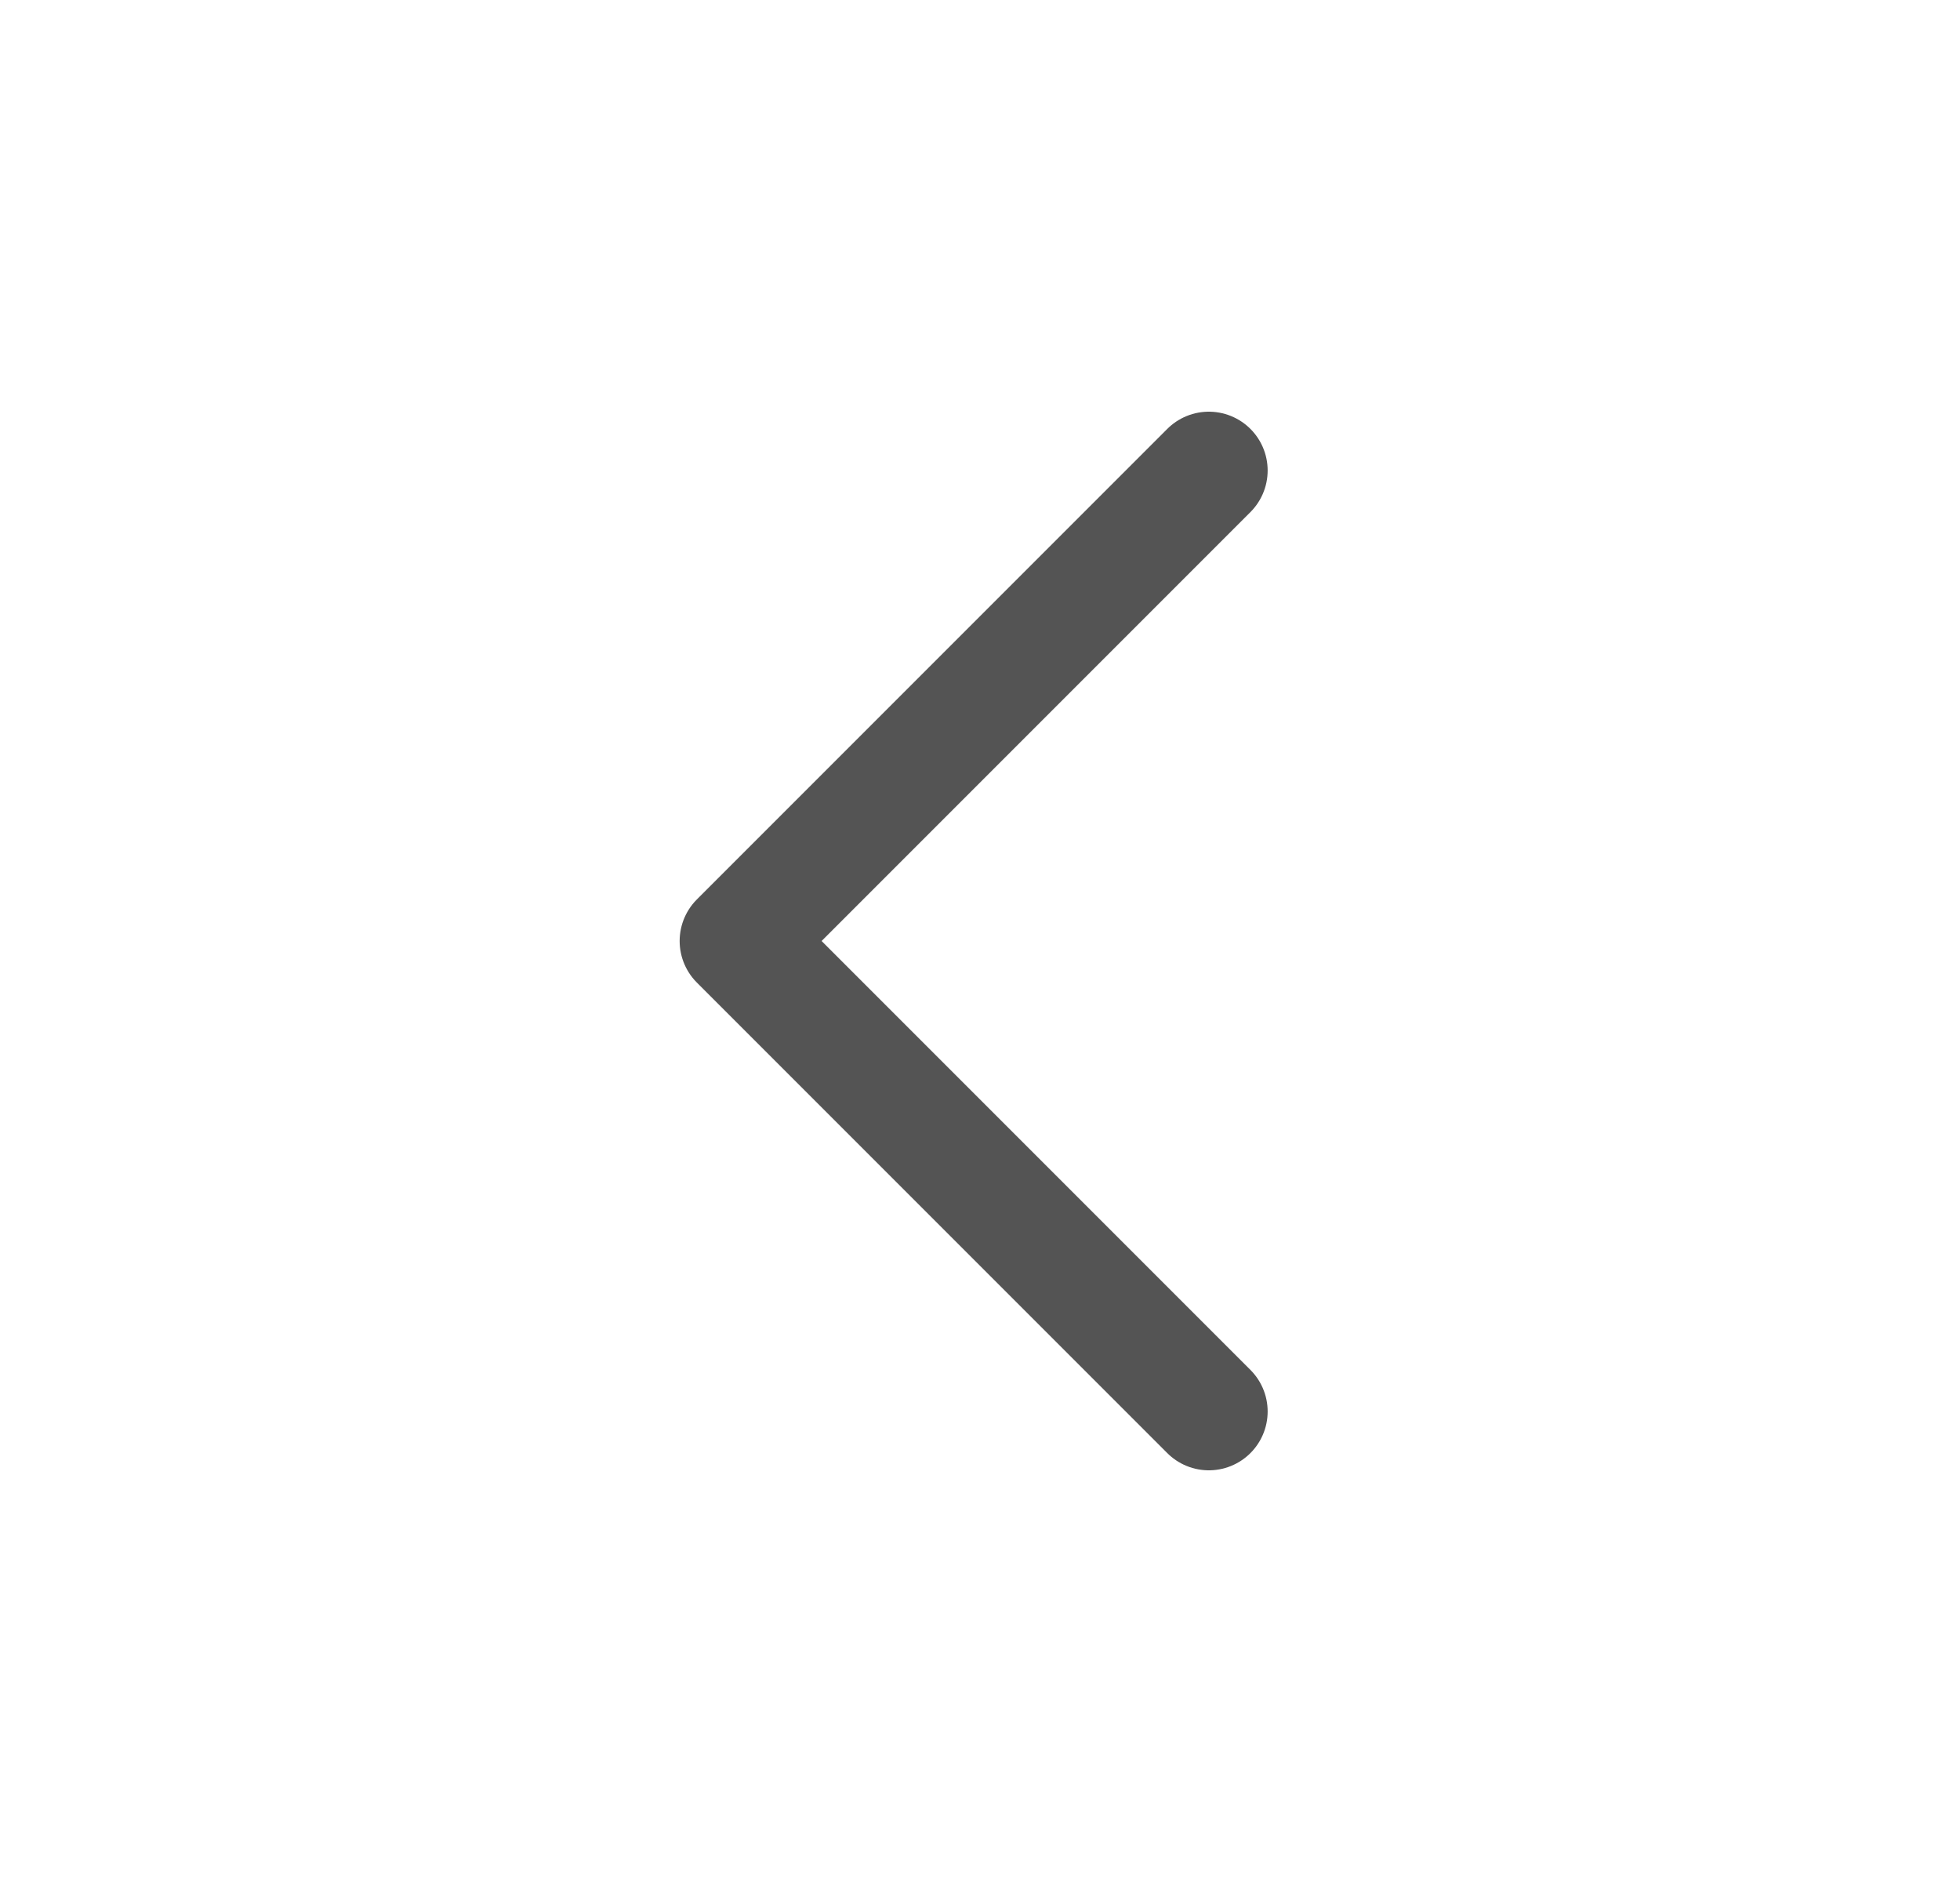
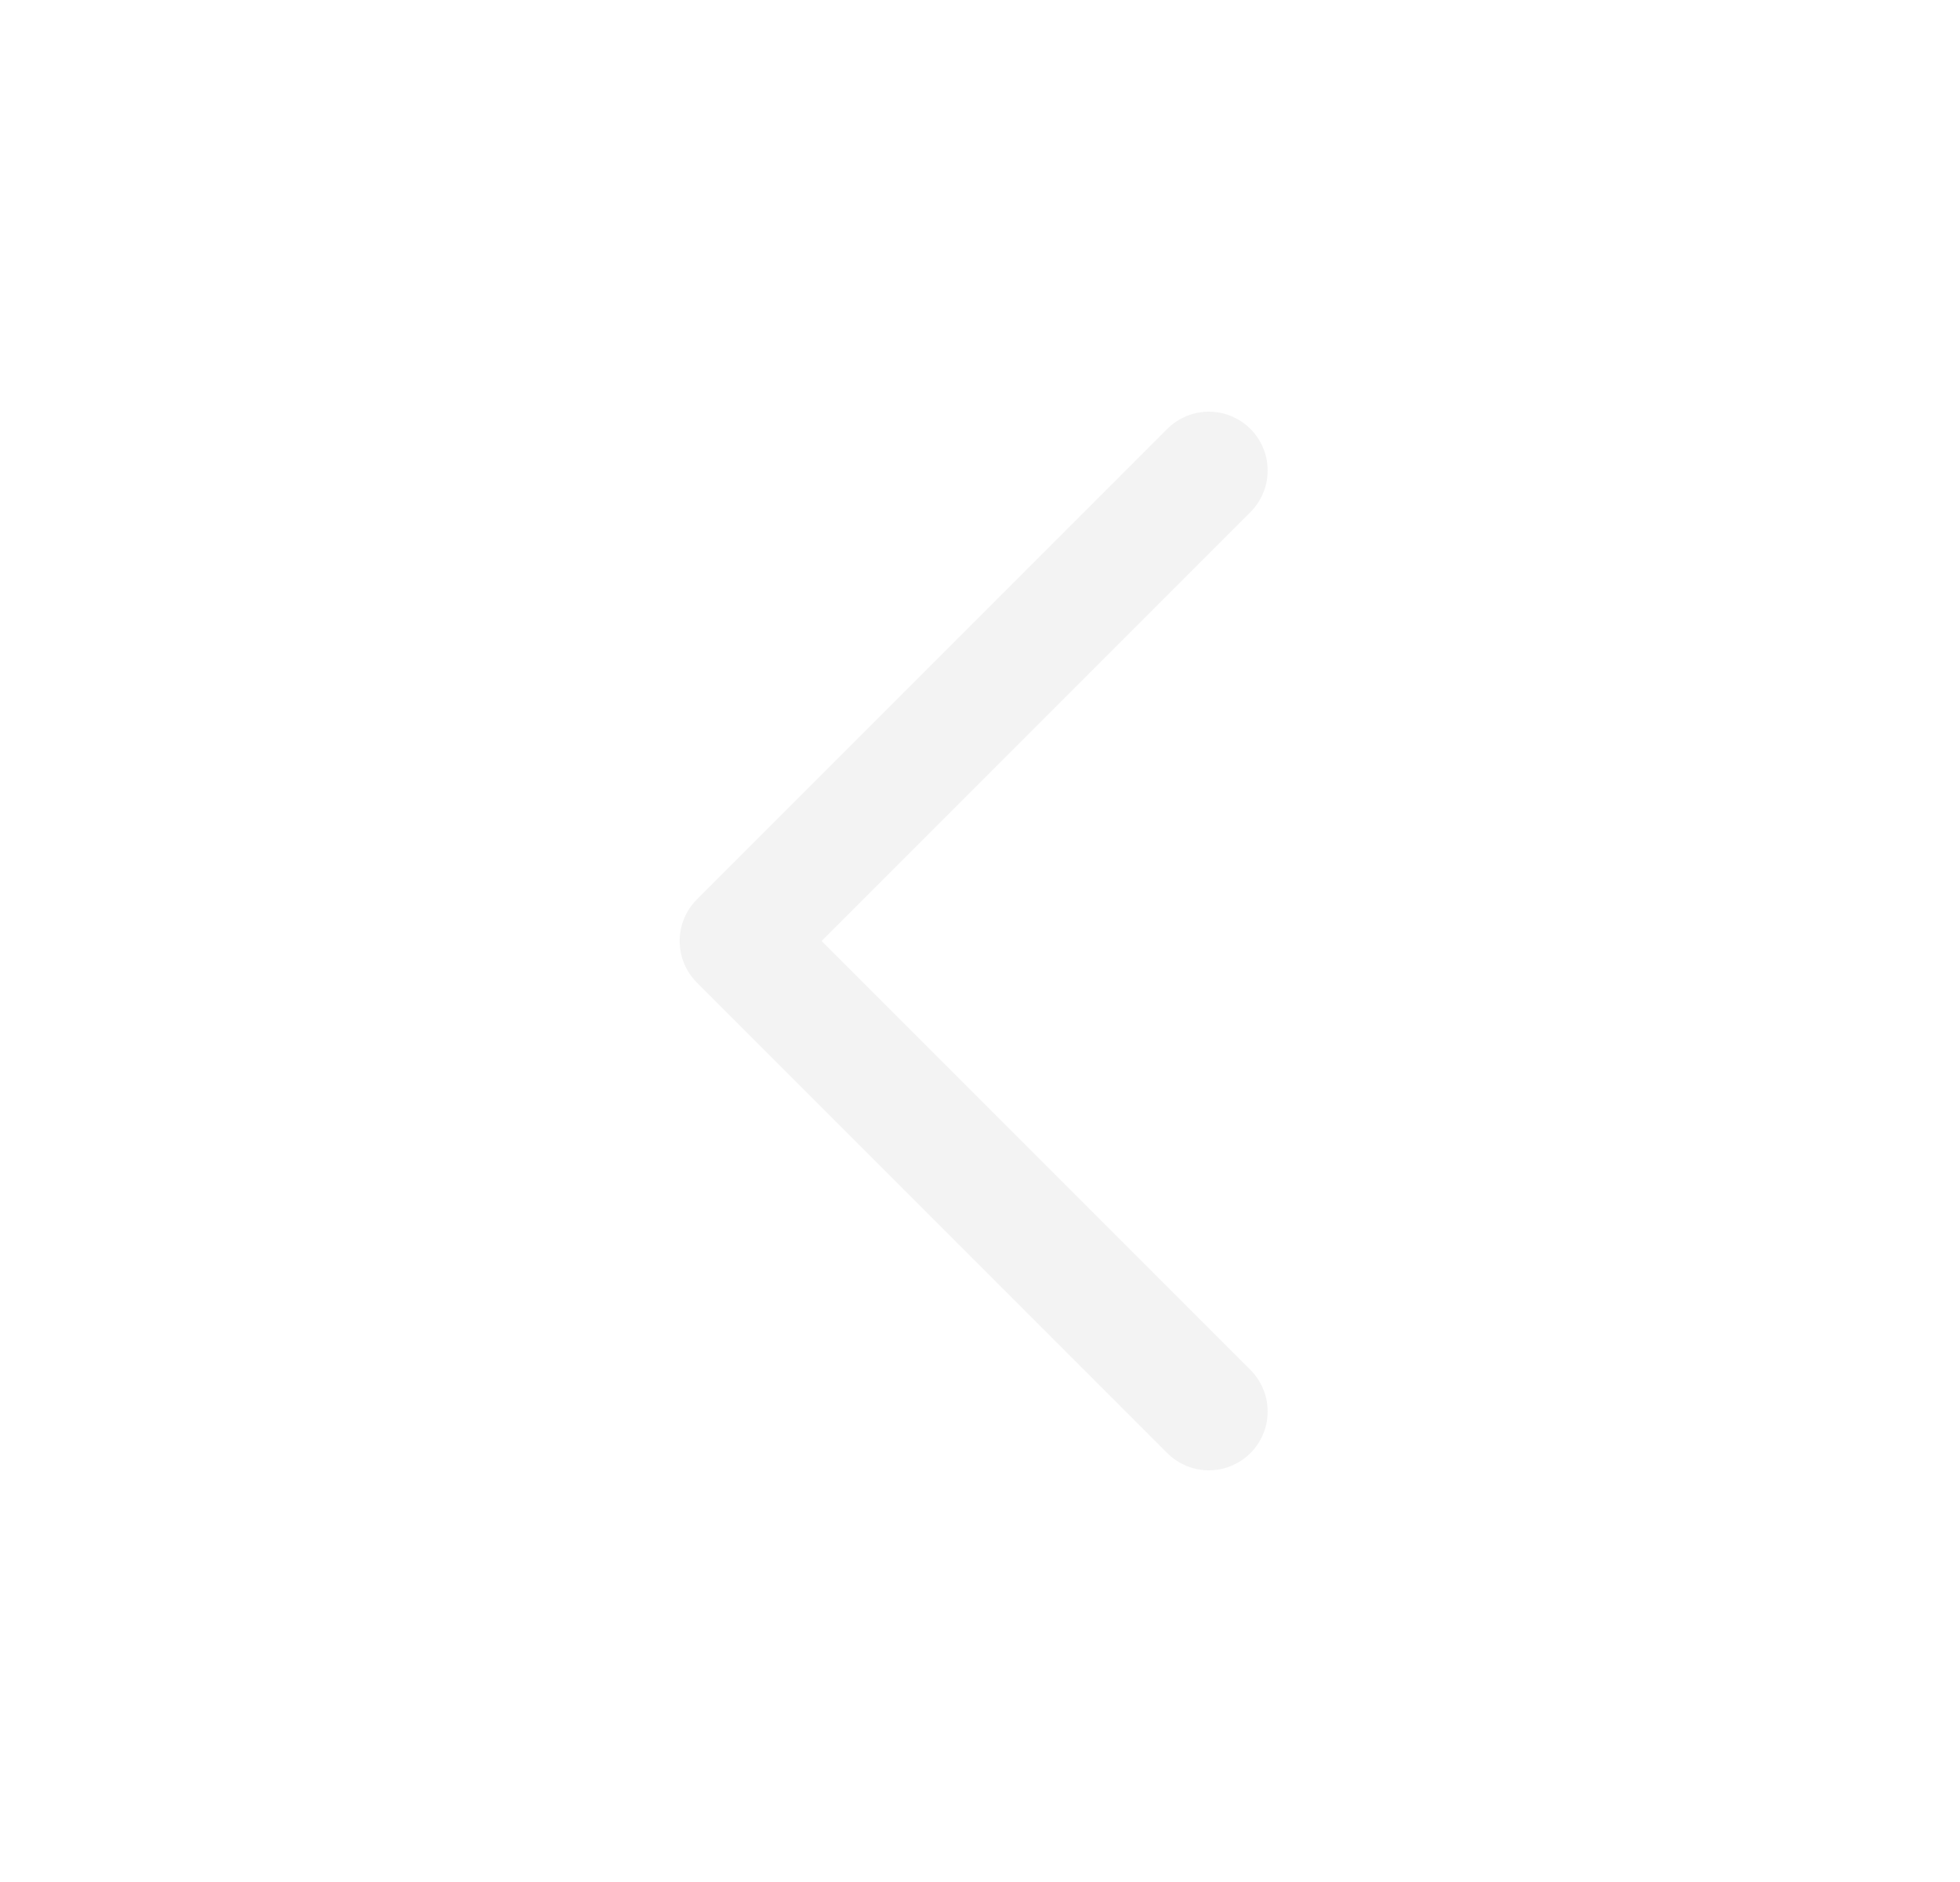
<svg xmlns="http://www.w3.org/2000/svg" width="25" height="24" viewBox="0 0 25 24" fill="none">
-   <path d="M15.419 18L9.419 12L15.419 6" stroke="#545454" stroke-width="1.5" stroke-linecap="round" stroke-linejoin="round" />
+   <path d="M15.419 18L9.419 12L15.419 6" stroke="#F3F3F3" stroke-width="1.5" stroke-linecap="round" stroke-linejoin="round" />
</svg>
